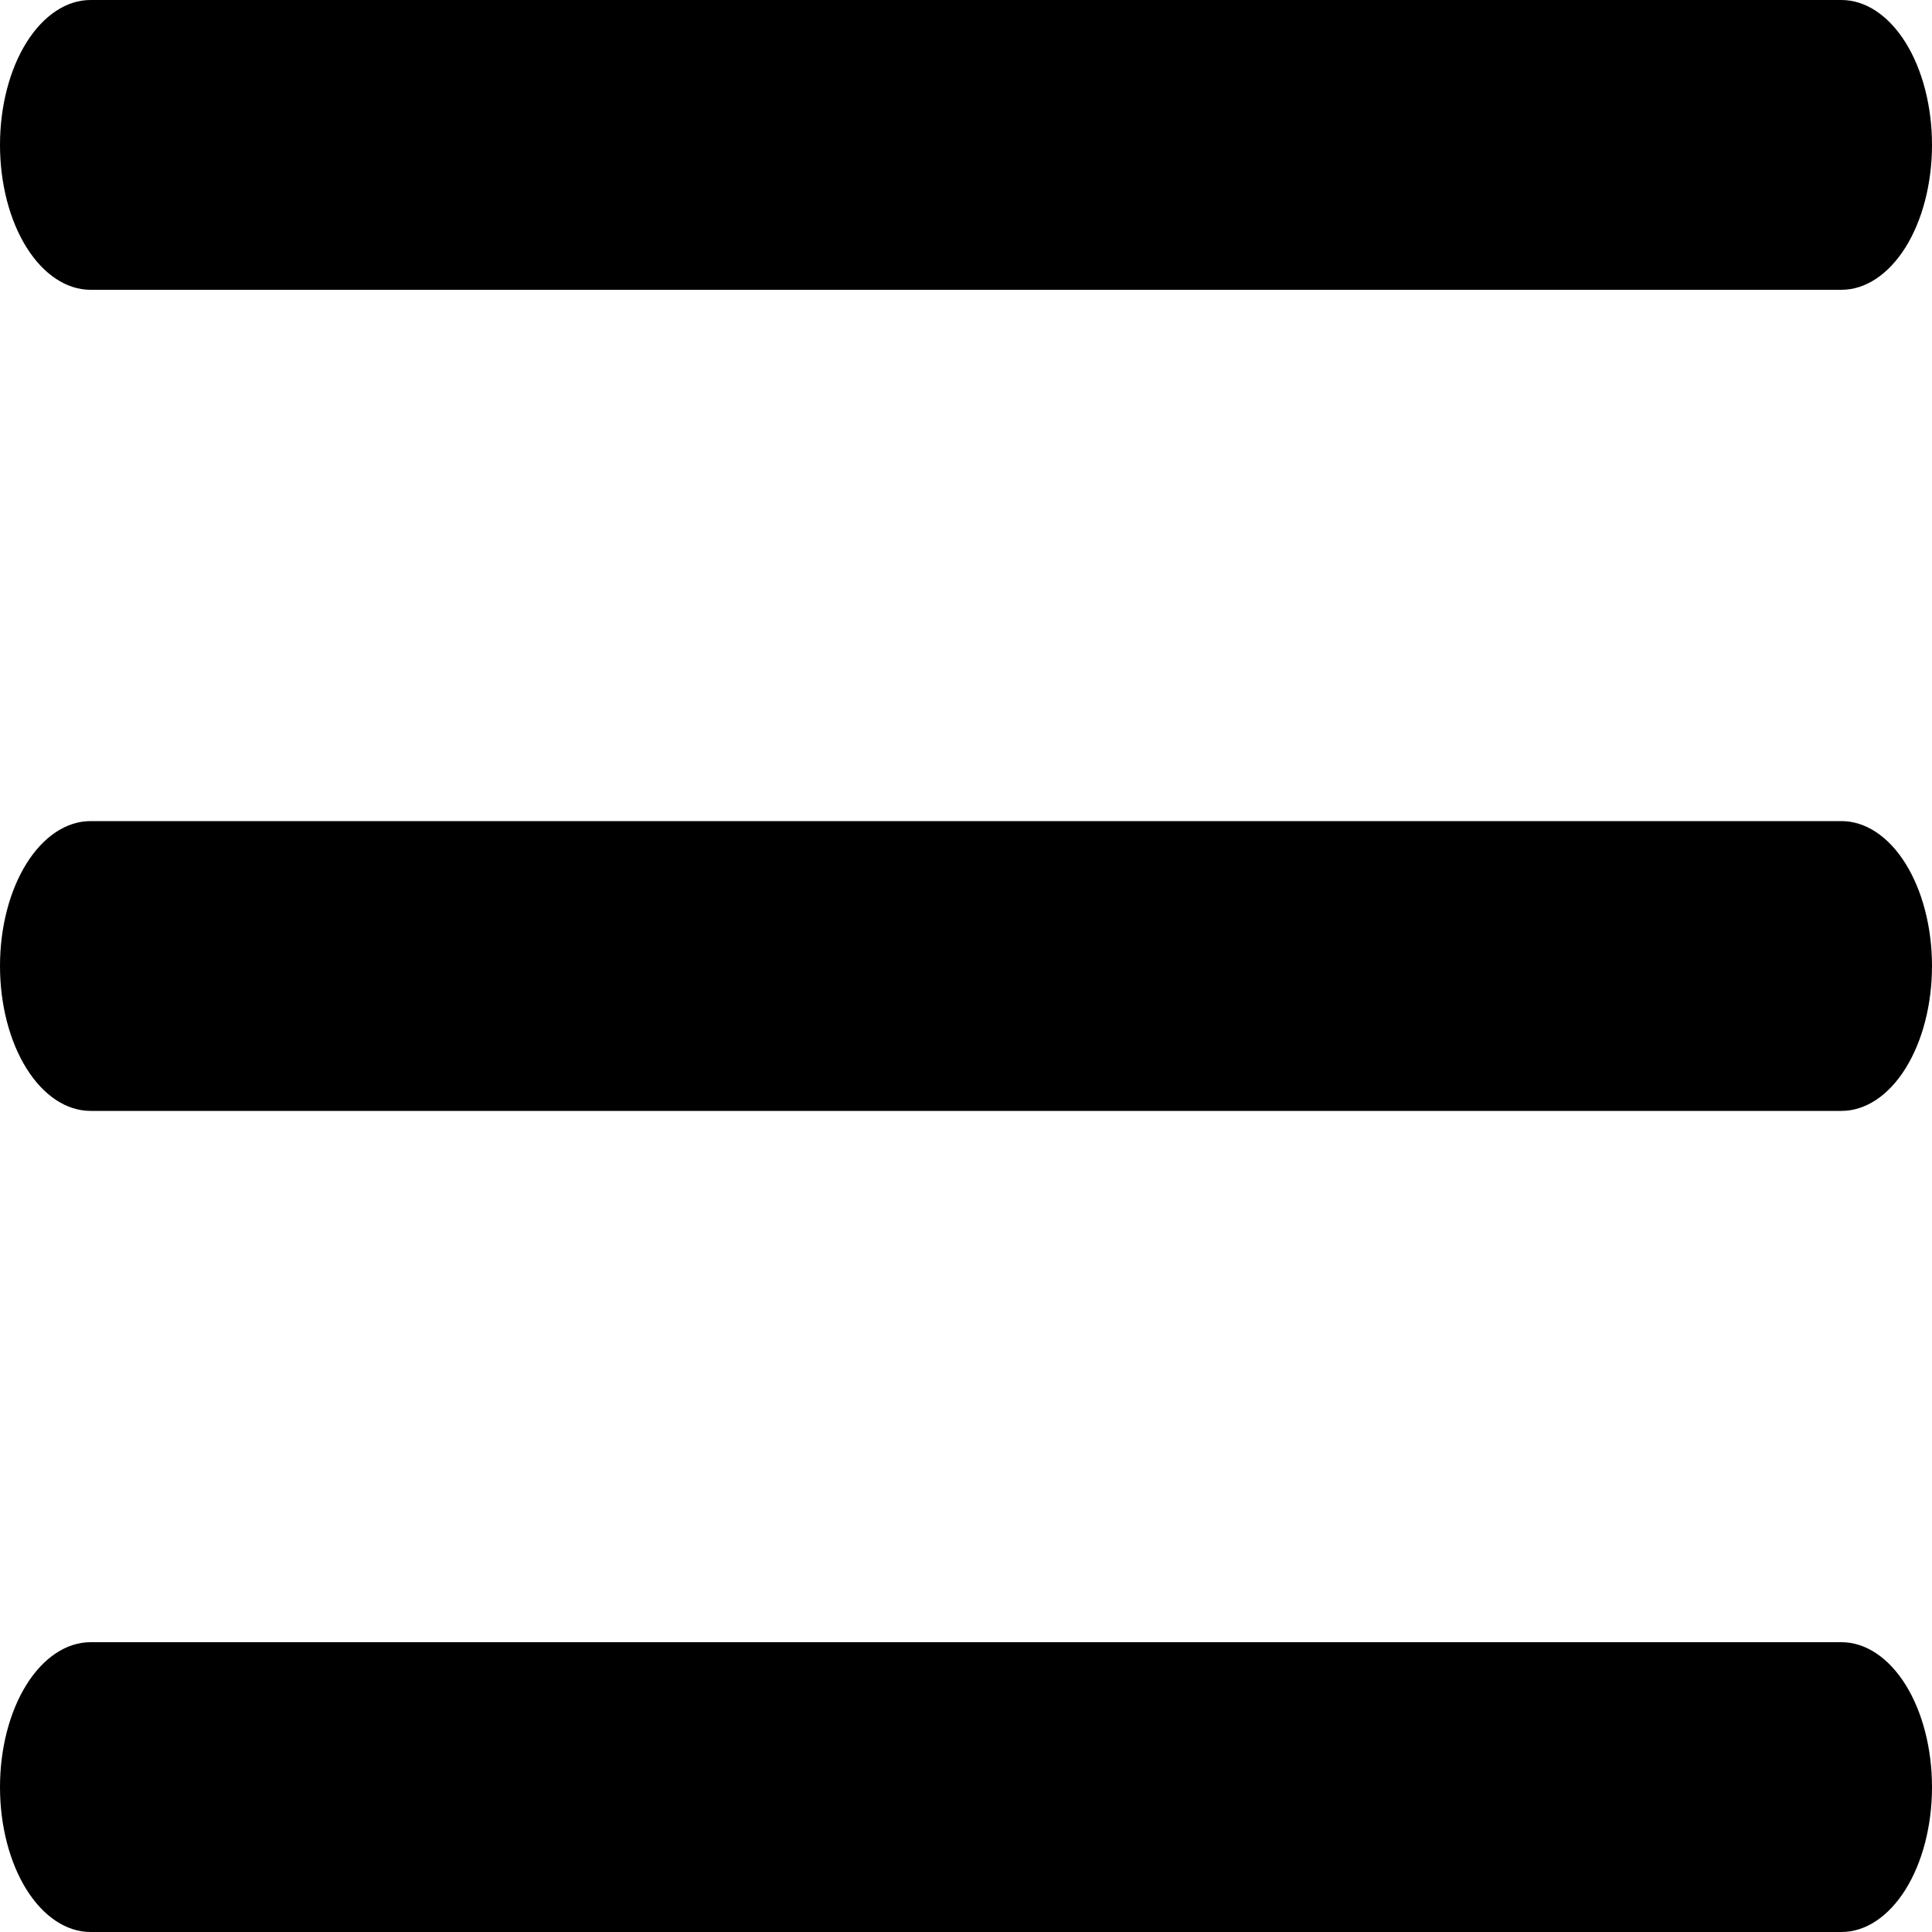
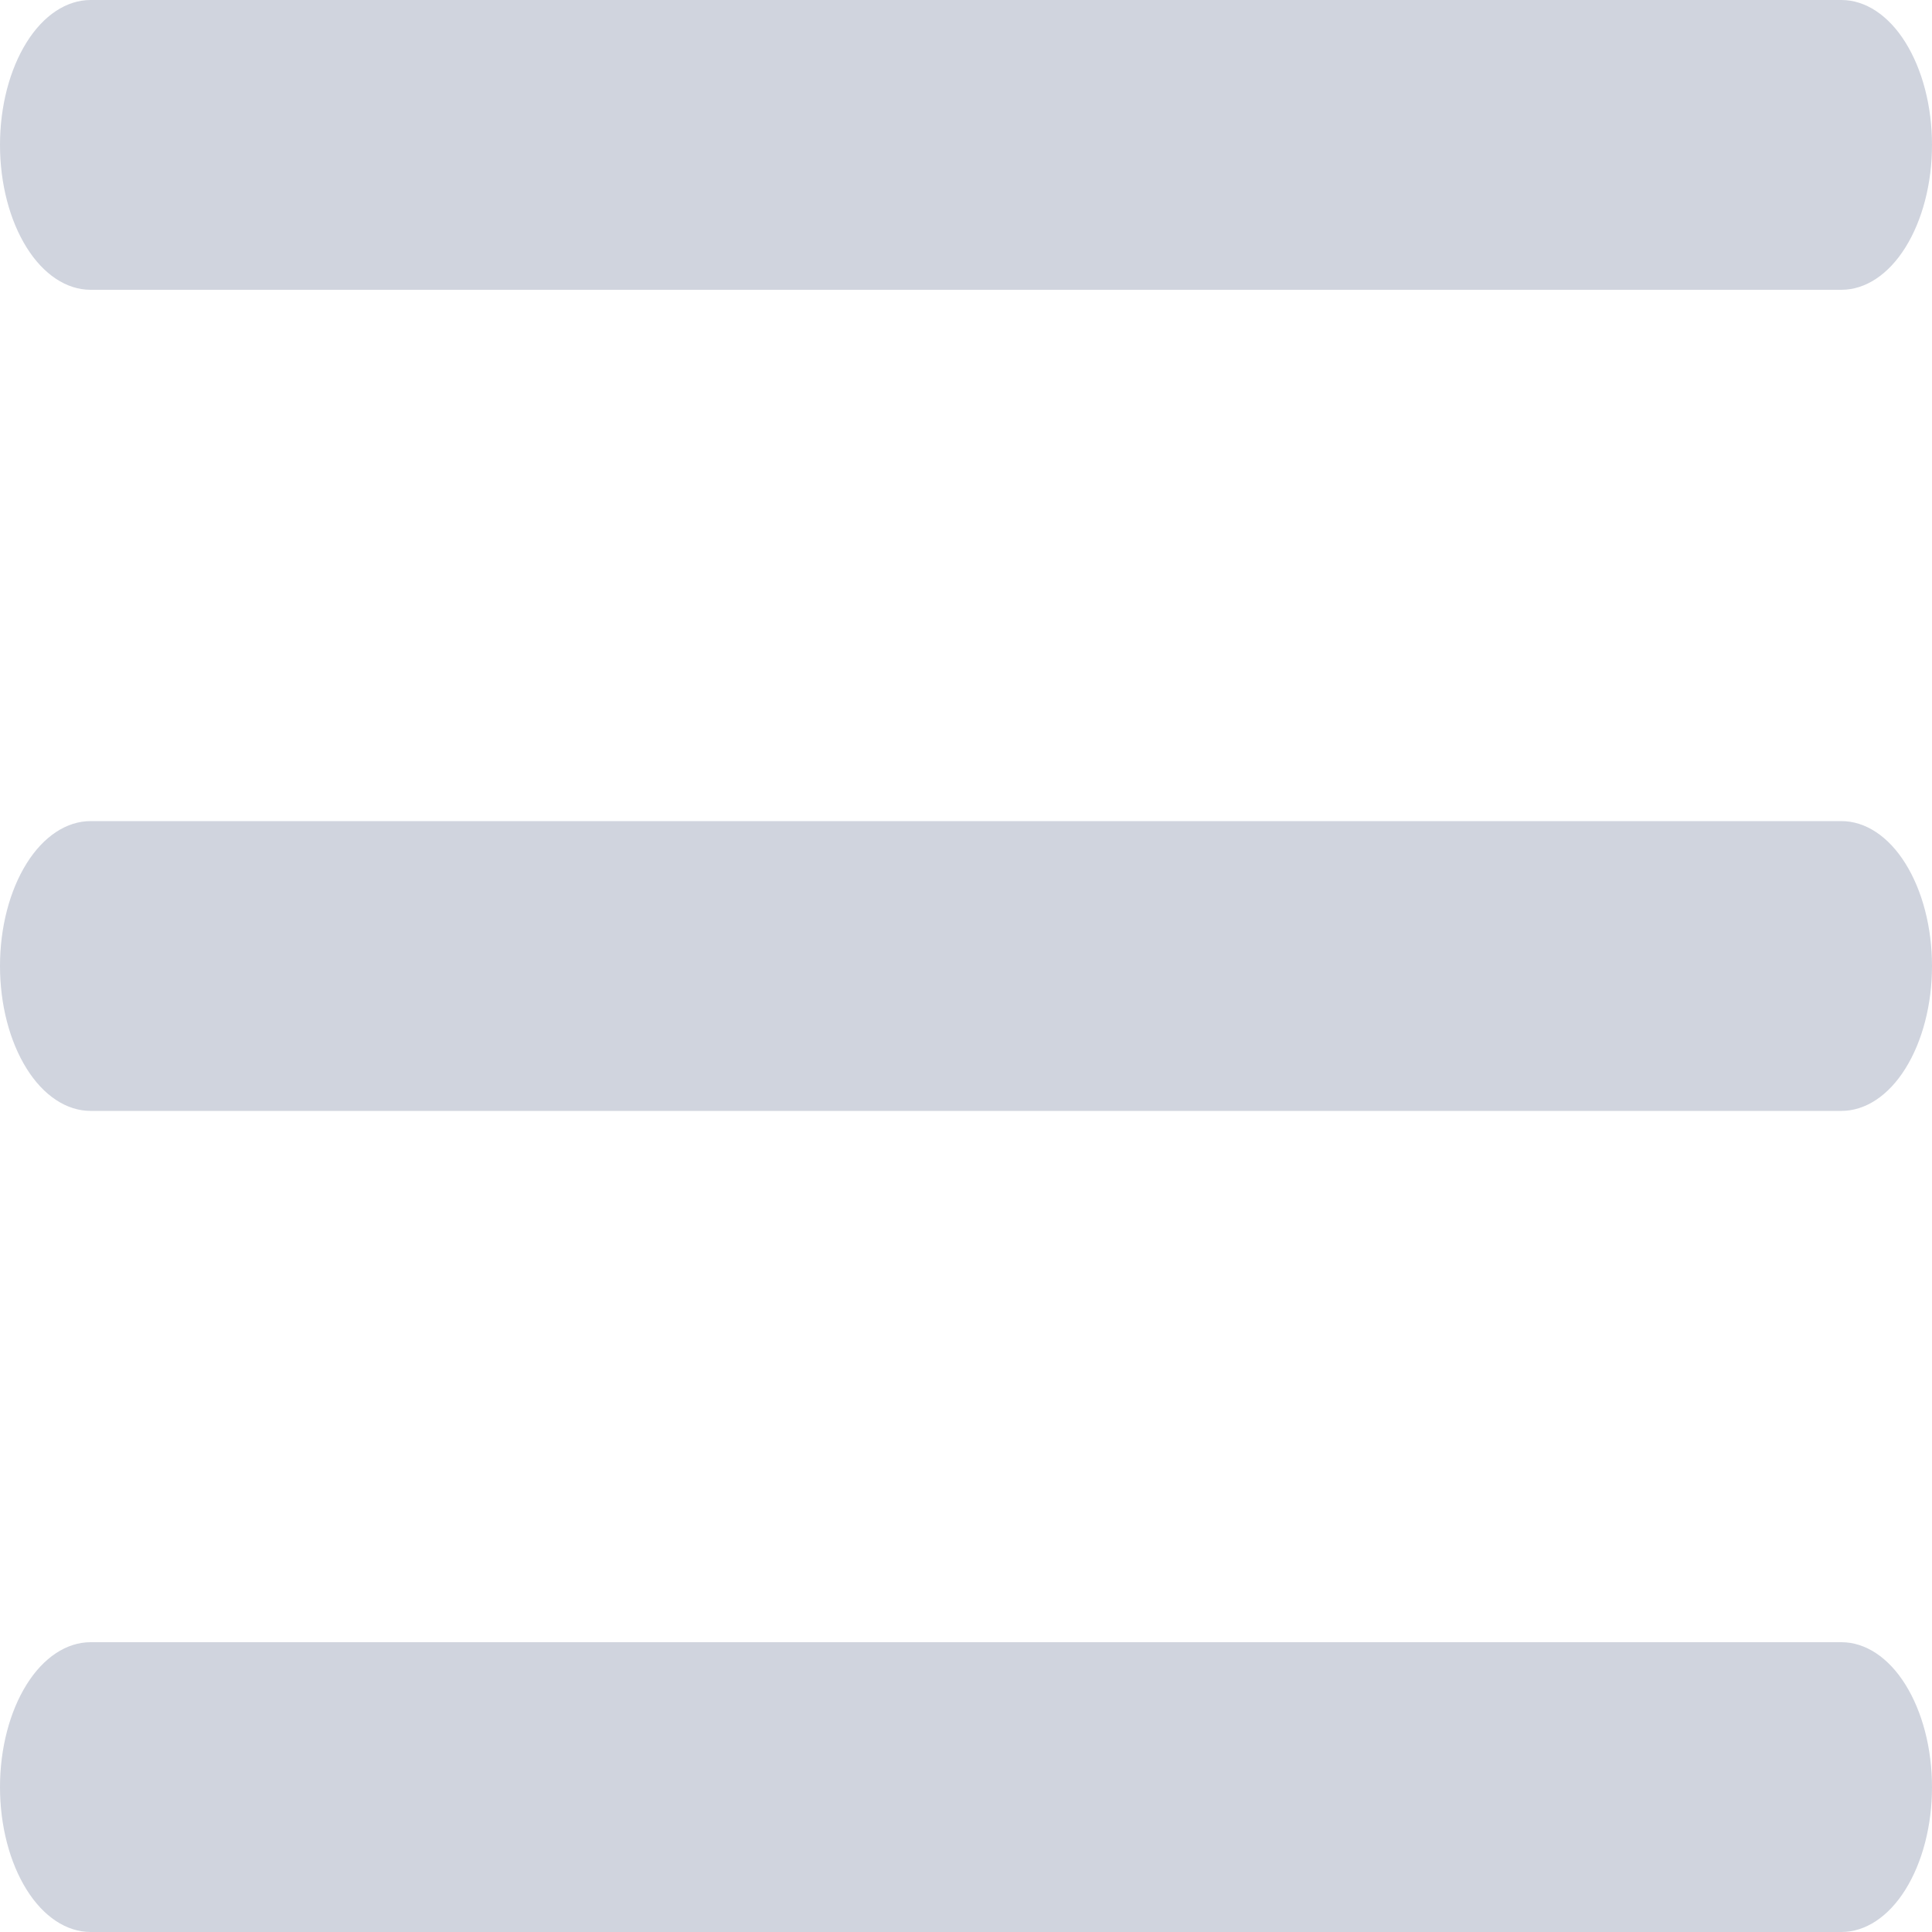
- <svg xmlns="http://www.w3.org/2000/svg" width="25" height="25" viewBox="0 0 25 25" fill="none">
-   <path fill-rule="evenodd" clip-rule="evenodd" d="M0 1.875C0 1.378 0.123 0.901 0.343 0.549C0.563 0.198 0.861 0 1.172 0H23.828C24.139 0 24.437 0.198 24.657 0.549C24.877 0.901 25 1.378 25 1.875C25 2.372 24.877 2.849 24.657 3.201C24.437 3.552 24.139 3.75 23.828 3.75H1.172C0.861 3.75 0.563 3.552 0.343 3.201C0.123 2.849 0 2.372 0 1.875ZM0 12.5C0 12.003 0.123 11.526 0.343 11.174C0.563 10.822 0.861 10.625 1.172 10.625H23.828C24.139 10.625 24.437 10.822 24.657 11.174C24.877 11.526 25 12.003 25 12.5C25 12.997 24.877 13.474 24.657 13.826C24.437 14.178 24.139 14.375 23.828 14.375H1.172C0.861 14.375 0.563 14.178 0.343 13.826C0.123 13.474 0 12.997 0 12.5ZM1.172 21.25C0.861 21.25 0.563 21.448 0.343 21.799C0.123 22.151 0 22.628 0 23.125C0 23.622 0.123 24.099 0.343 24.451C0.563 24.802 0.861 25 1.172 25H23.828C24.139 25 24.437 24.802 24.657 24.451C24.877 24.099 25 23.622 25 23.125C25 22.628 24.877 22.151 24.657 21.799C24.437 21.448 24.139 21.25 23.828 21.25H1.172Z" fill="black" />
+ <svg xmlns="http://www.w3.org/2000/svg" width="20" height="20" viewBox="0 0 20 20" fill="none">
+   <path fill-rule="evenodd" clip-rule="evenodd" d="M0 1.5C0 1.102 0.099 0.721 0.275 0.439C0.45 0.158 0.689 0 0.938 0H19.062C19.311 0 19.55 0.158 19.725 0.439C19.901 0.721 20 1.102 20 1.5C20 1.898 19.901 2.279 19.725 2.561C19.55 2.842 19.311 3 19.062 3H0.938C0.689 3 0.45 2.842 0.275 2.561C0.099 2.279 0 1.898 0 1.5ZM0 10C0 9.602 0.099 9.221 0.275 8.939C0.45 8.658 0.689 8.5 0.938 8.5H19.062C19.311 8.5 19.55 8.658 19.725 8.939C19.901 9.221 20 9.602 20 10C20 10.398 19.901 10.779 19.725 11.061C19.55 11.342 19.311 11.5 19.062 11.5H0.938C0.689 11.5 0.45 11.342 0.275 11.061C0.099 10.779 0 10.398 0 10ZM0.938 17C0.689 17 0.45 17.158 0.275 17.439C0.099 17.721 0 18.102 0 18.5C0 18.898 0.099 19.279 0.275 19.561C0.45 19.842 0.689 20 0.938 20H19.062C19.311 20 19.55 19.842 19.725 19.561C19.901 19.279 20 18.898 20 18.5C20 18.102 19.901 17.721 19.725 17.439C19.55 17.158 19.311 17 19.062 17H0.938Z" fill="#D0D4DE" />
</svg>
